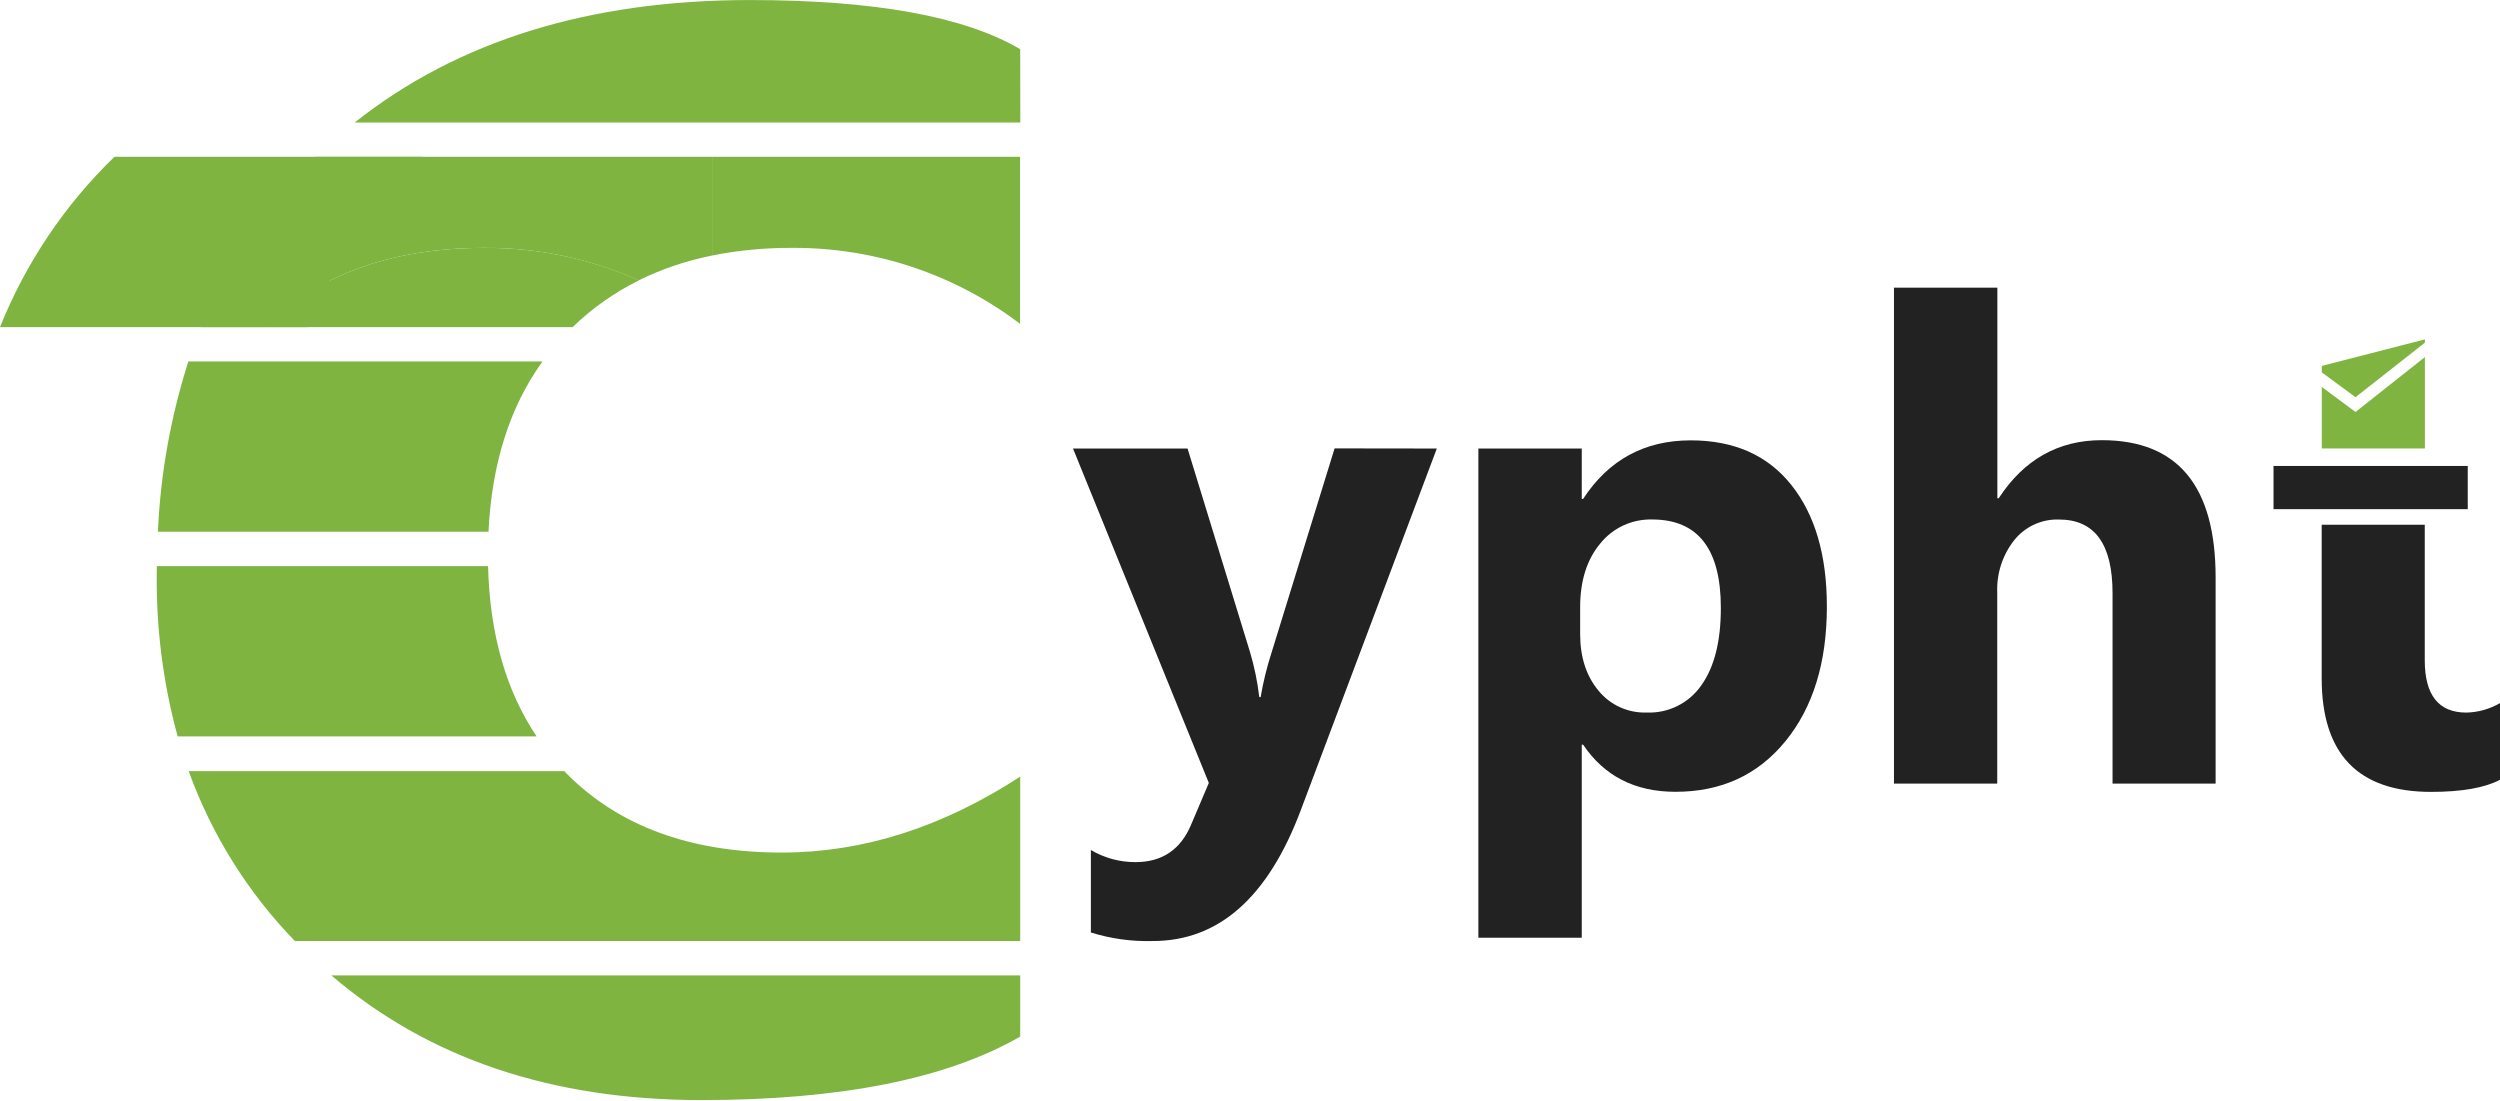
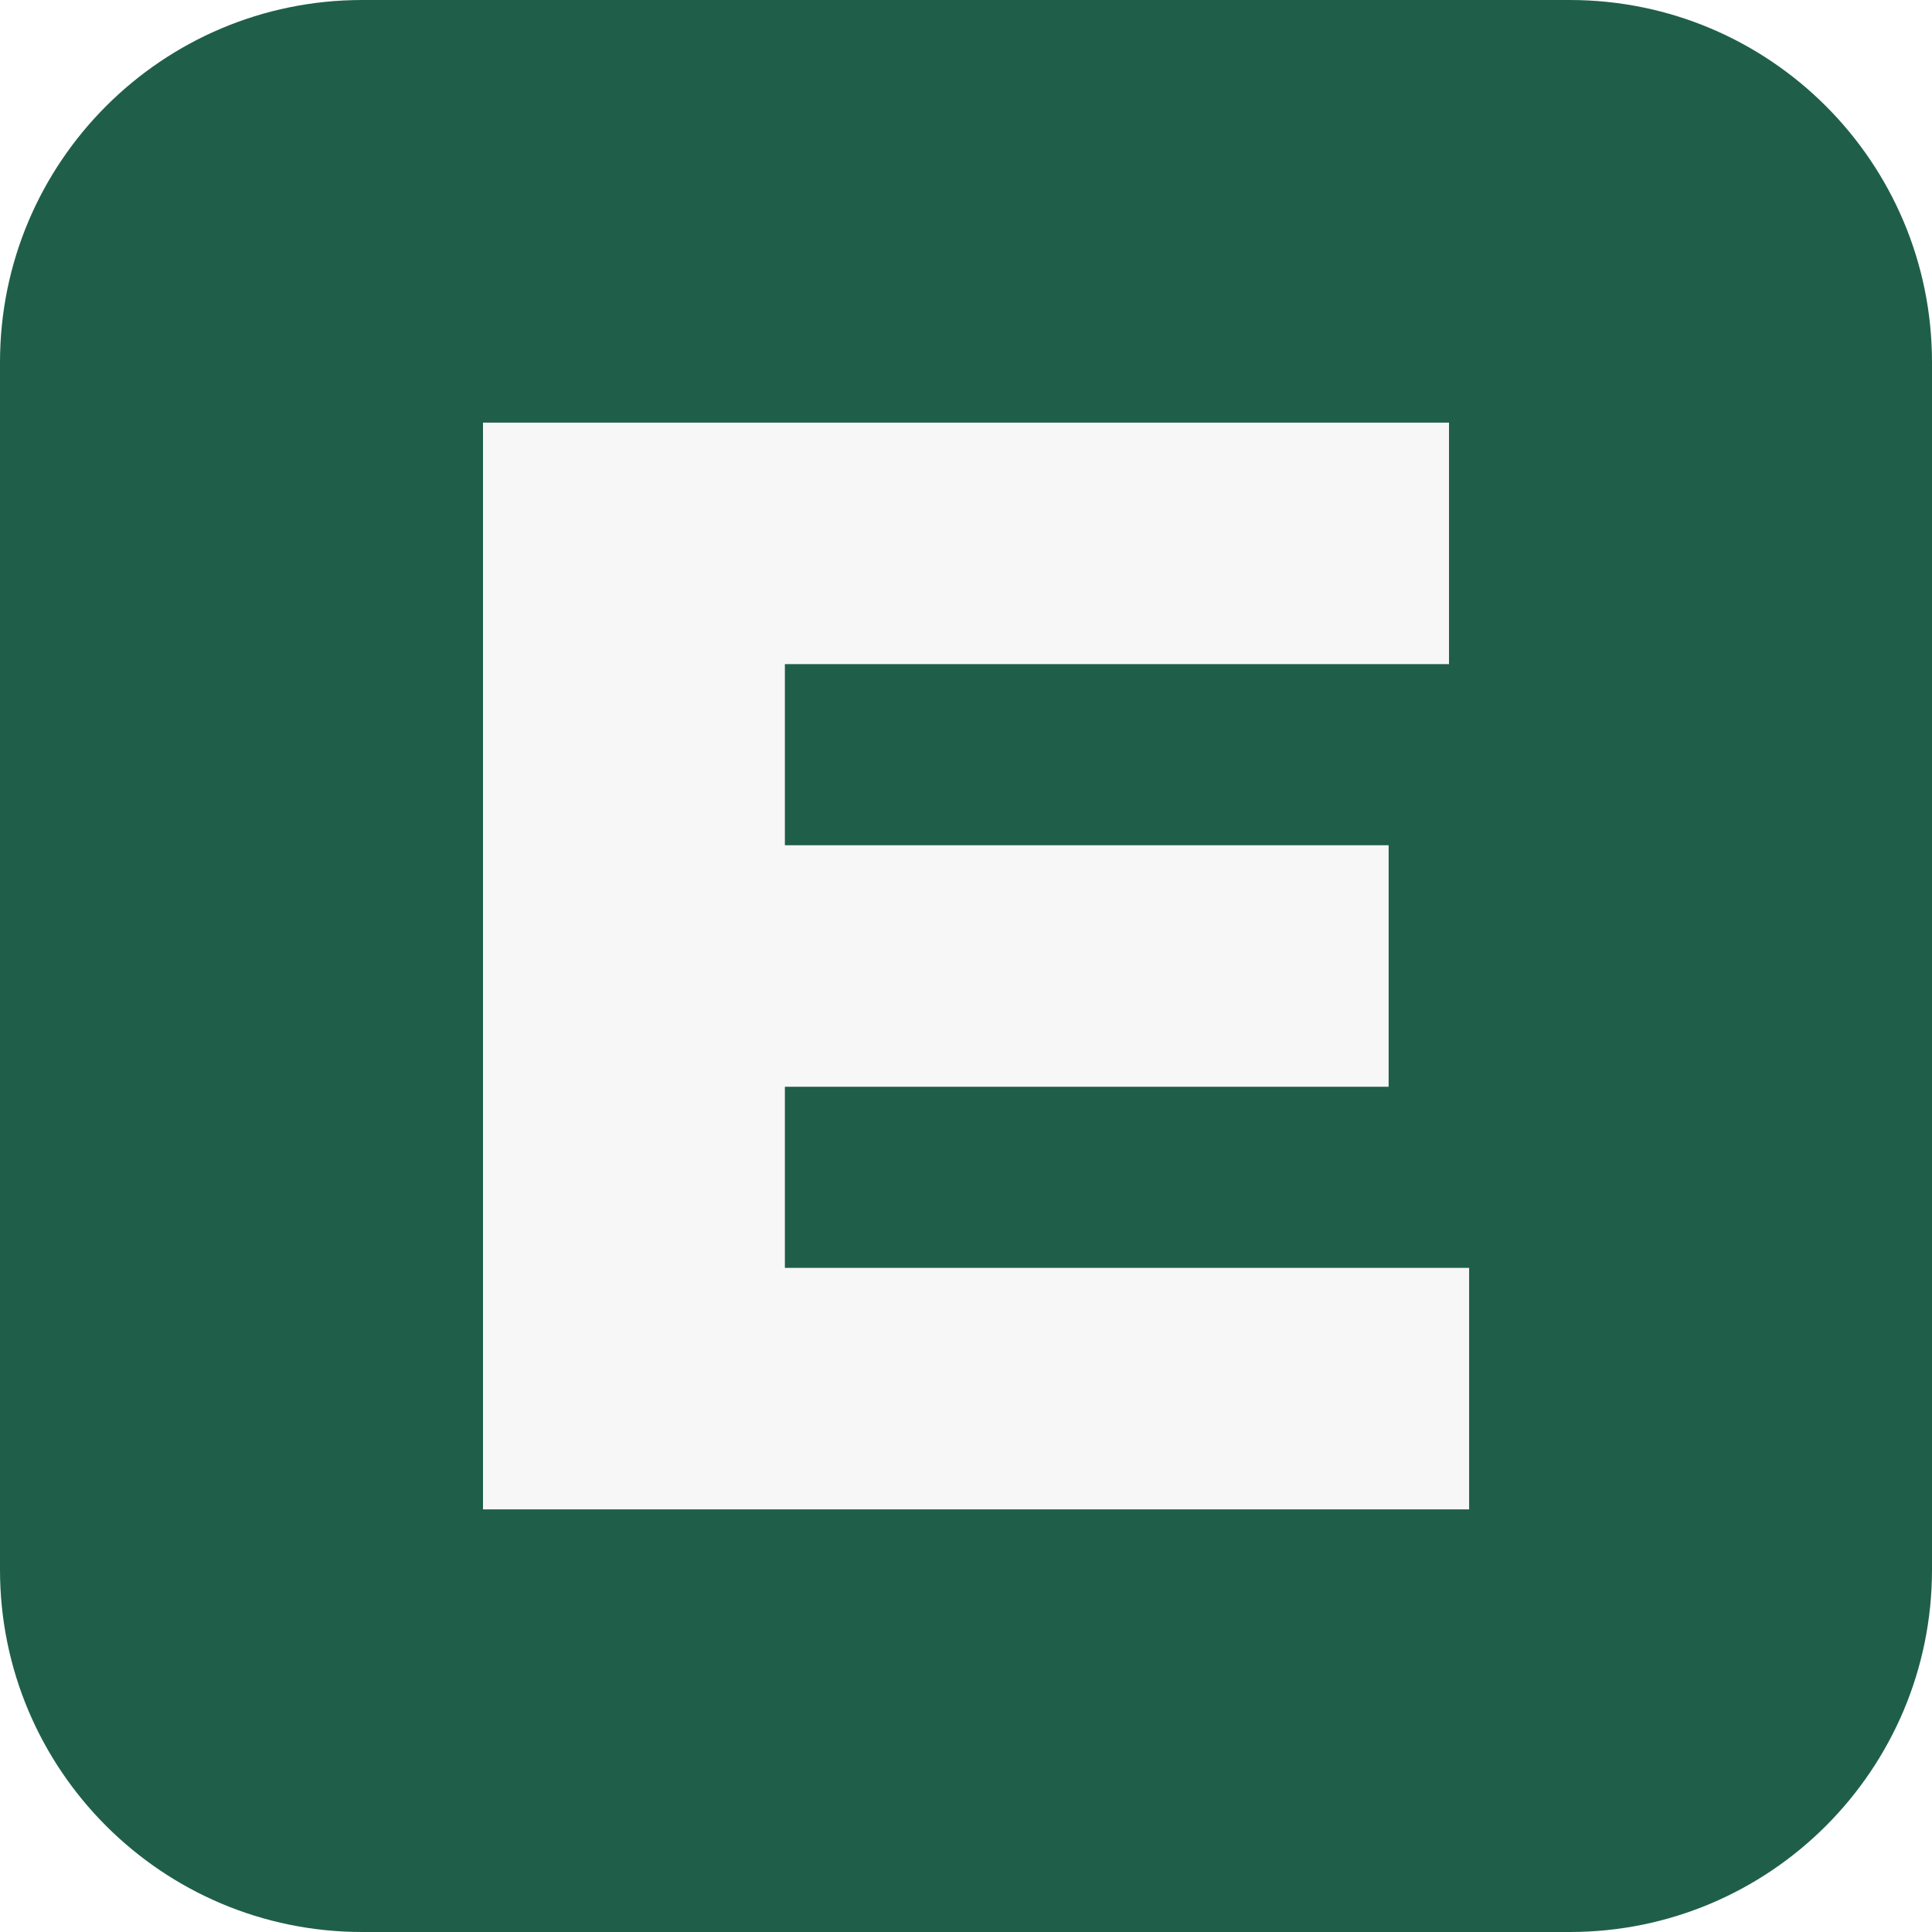
- <svg xmlns="http://www.w3.org/2000/svg" id="Layer_1" data-name="Layer 1" viewBox="0 0 559.55 246.22">
-   <defs>
-     <style>.cls-1{fill:#80b441;}.cls-2{fill:#222;}</style>
-   </defs>
-   <path class="cls-1" d="M189.83,391.4q46.63,0,71.35-14.21v-13.7H107Q139.56,391.39,189.83,391.4Z" transform="translate(-32.84 -145.18)" />
-   <path class="cls-1" d="M98.84,355.8H261.18V319q-26.1,17-53.34,17-30.71,0-48.26-17.76c-.15-.16-.29-.32-.44-.47H75.07A106.61,106.61,0,0,0,98.84,355.8Z" transform="translate(-32.84 -145.18)" />
-   <path class="cls-1" d="M67.92,274a132.58,132.58,0,0,0,4.68,36h80.34q-10.29-15.35-10.86-38.11H67.94C67.93,272.6,67.92,273.31,67.92,274Z" transform="translate(-32.84 -145.18)" />
-   <path class="cls-1" d="M68.18,264.2h74q1.07-22.81,12.08-38.12H75A146.51,146.51,0,0,0,68.18,264.2Z" transform="translate(-32.84 -145.18)" />
-   <path class="cls-1" d="M192.22,180.28v22.08a90.15,90.15,0,0,1,17.93-1.7,83.58,83.58,0,0,1,51,17V180.28Z" transform="translate(-32.84 -145.18)" />
-   <path class="cls-1" d="M127.45,180.28h-69A110,110,0,0,0,32.84,218.4h69A110,110,0,0,1,127.45,180.28Z" transform="translate(-32.84 -145.18)" />
-   <path class="cls-1" d="M92,218.4h69a58.88,58.88,0,0,1,14.84-10.47,83.47,83.47,0,0,0-34.56-7.27Q110.23,200.66,92,218.4Z" transform="translate(-32.84 -145.18)" />
-   <path class="cls-1" d="M103.45,180.28A110,110,0,0,0,77.8,218.4H92q18.27-17.73,49.23-17.74a83.47,83.47,0,0,1,34.56,7.27,67.11,67.11,0,0,1,16.47-5.57V180.28Z" transform="translate(-32.84 -145.18)" />
-   <path class="cls-1" d="M261.18,156.19q-18.7-11-60.5-11-53.91,0-88.47,27.42h149Z" transform="translate(-32.84 -145.18)" />
-   <path class="cls-2" d="M354.43,245.57l-30.47,81q-11,29.24-33.11,29.23A42.38,42.38,0,0,1,277,353.89V335.43a19.45,19.45,0,0,0,10,2.71q8.93,0,12.45-8.42l3.95-9.3L273,245.57h25.64l14,45.63a59.21,59.21,0,0,1,2.05,10H315a70.45,70.45,0,0,1,2.42-9.89l14.13-45.77Z" transform="translate(-32.84 -145.18)" />
-   <path class="cls-2" d="M387.17,311.85h-.3v43.21H363.73V245.57h23.14v11.28h.3q8.56-13.11,24.09-13.11,14.58,0,22.53,10t7.94,27.21q0,18.75-9.26,30.11T407.82,322.4Q394.28,322.4,387.17,311.85Zm-.66-30.76v6q0,7.75,4.1,12.67a13.34,13.34,0,0,0,10.77,4.9,14.16,14.16,0,0,0,12.26-6.11q4.37-6.12,4.36-17.32,0-19.78-15.38-19.78A14.44,14.44,0,0,0,391,266.84Q386.51,272.23,386.51,281.09Z" transform="translate(-32.84 -145.18)" />
-   <path class="cls-2" d="M528.74,320.57H505.67V277.94q0-16.49-12-16.48a12.31,12.31,0,0,0-10,4.61,17.82,17.82,0,0,0-3.81,11.72v42.78H456.75v-111h23.14V256.7h.3q8.49-13,23.07-13,25.49,0,25.48,30.76Z" transform="translate(-32.84 -145.18)" />
-   <path class="cls-2" d="M552.48,262.63V297q0,25.42,24.46,25.42,10.32,0,15.45-2.71V302.55a15.63,15.63,0,0,1-7.54,2.12q-9.3,0-9.3-11.72V262.63Z" transform="translate(-32.84 -145.18)" />
-   <polygon class="cls-2" points="552.33 113.96 552.33 104.29 538.27 104.29 519.01 104.29 508.86 104.29 508.86 113.96 519.01 113.96 538.27 113.96 552.33 113.96" />
-   <polygon class="cls-1" points="527.21 92.21 519.66 86.61 519.66 100.38 542.74 100.38 542.74 79.92 527.21 92.21" />
-   <polygon class="cls-1" points="542.74 76.69 542.74 75.96 519.66 81.9 519.66 83.34 527.21 88.9 542.74 76.69" />
+ <svg xmlns="http://www.w3.org/2000/svg" viewBox="0 0 96 96" role="img" aria-labelledby="title">
+   <rect width="96" height="96" rx="18" fill="#1f5f4a" />
+   <path d="M24 21h48v12H39v9h30v12H39v9h34v12H24V21z" fill="#f7f7f7" />
</svg>
